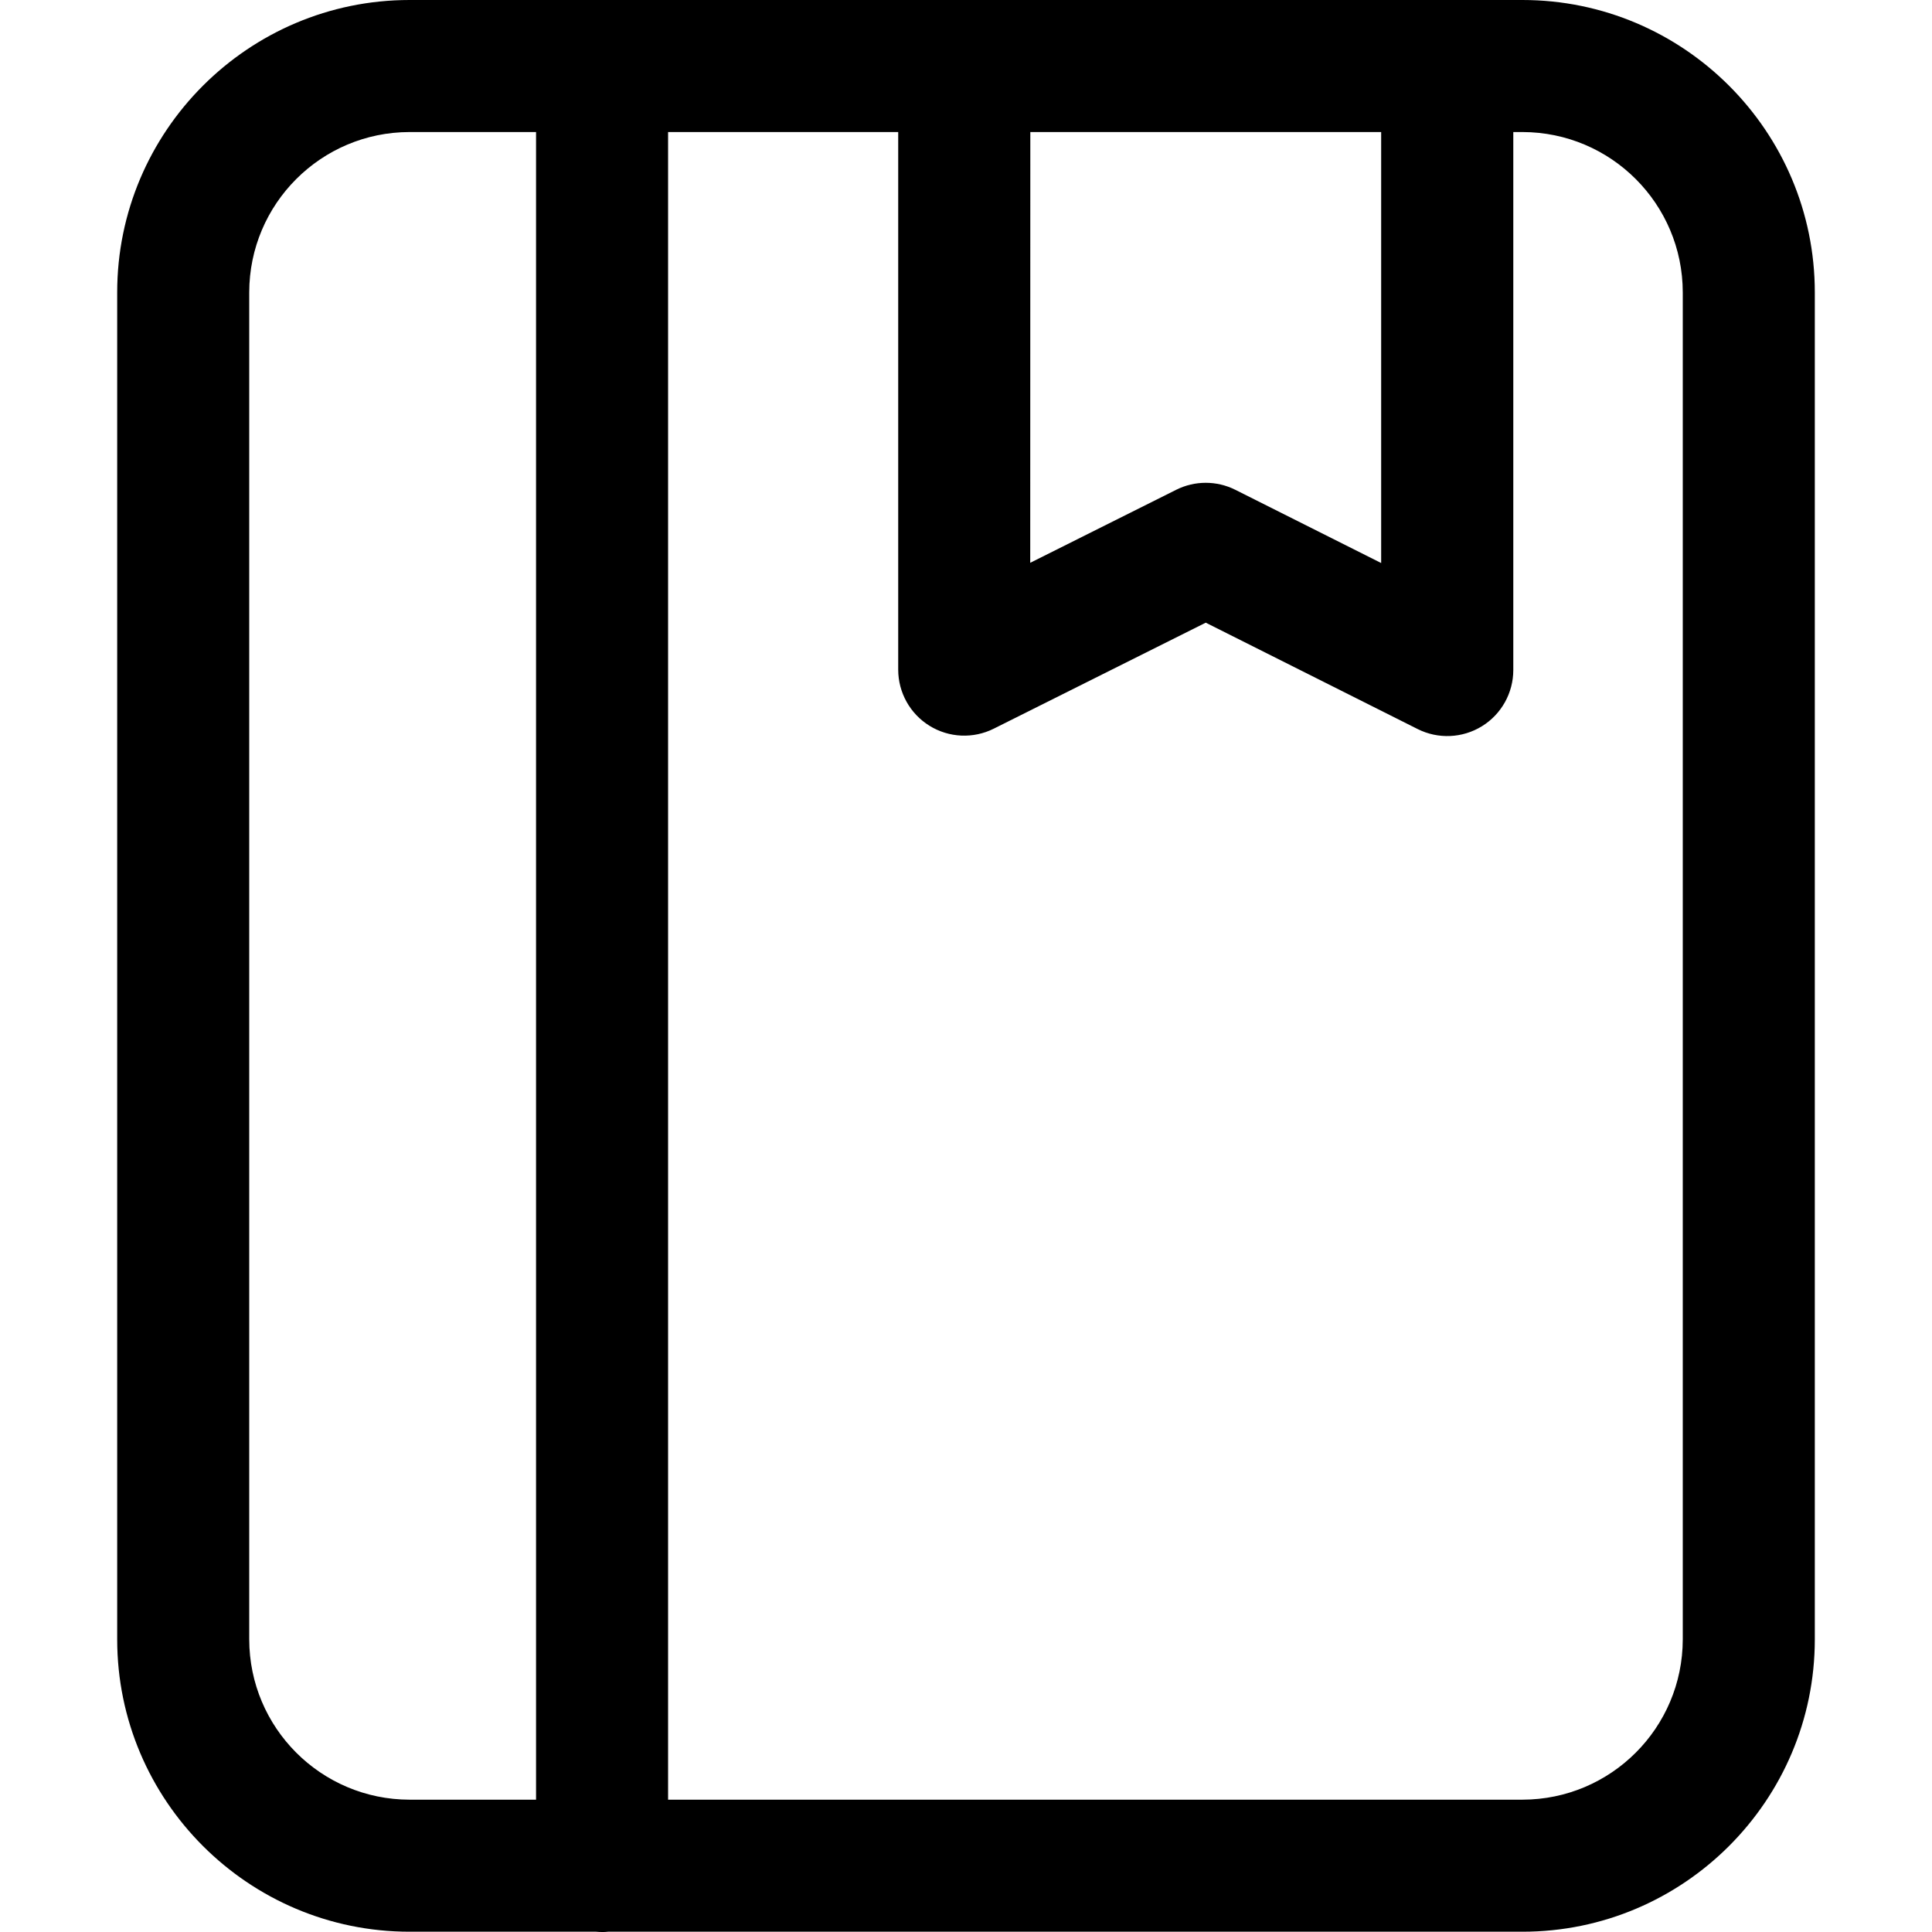
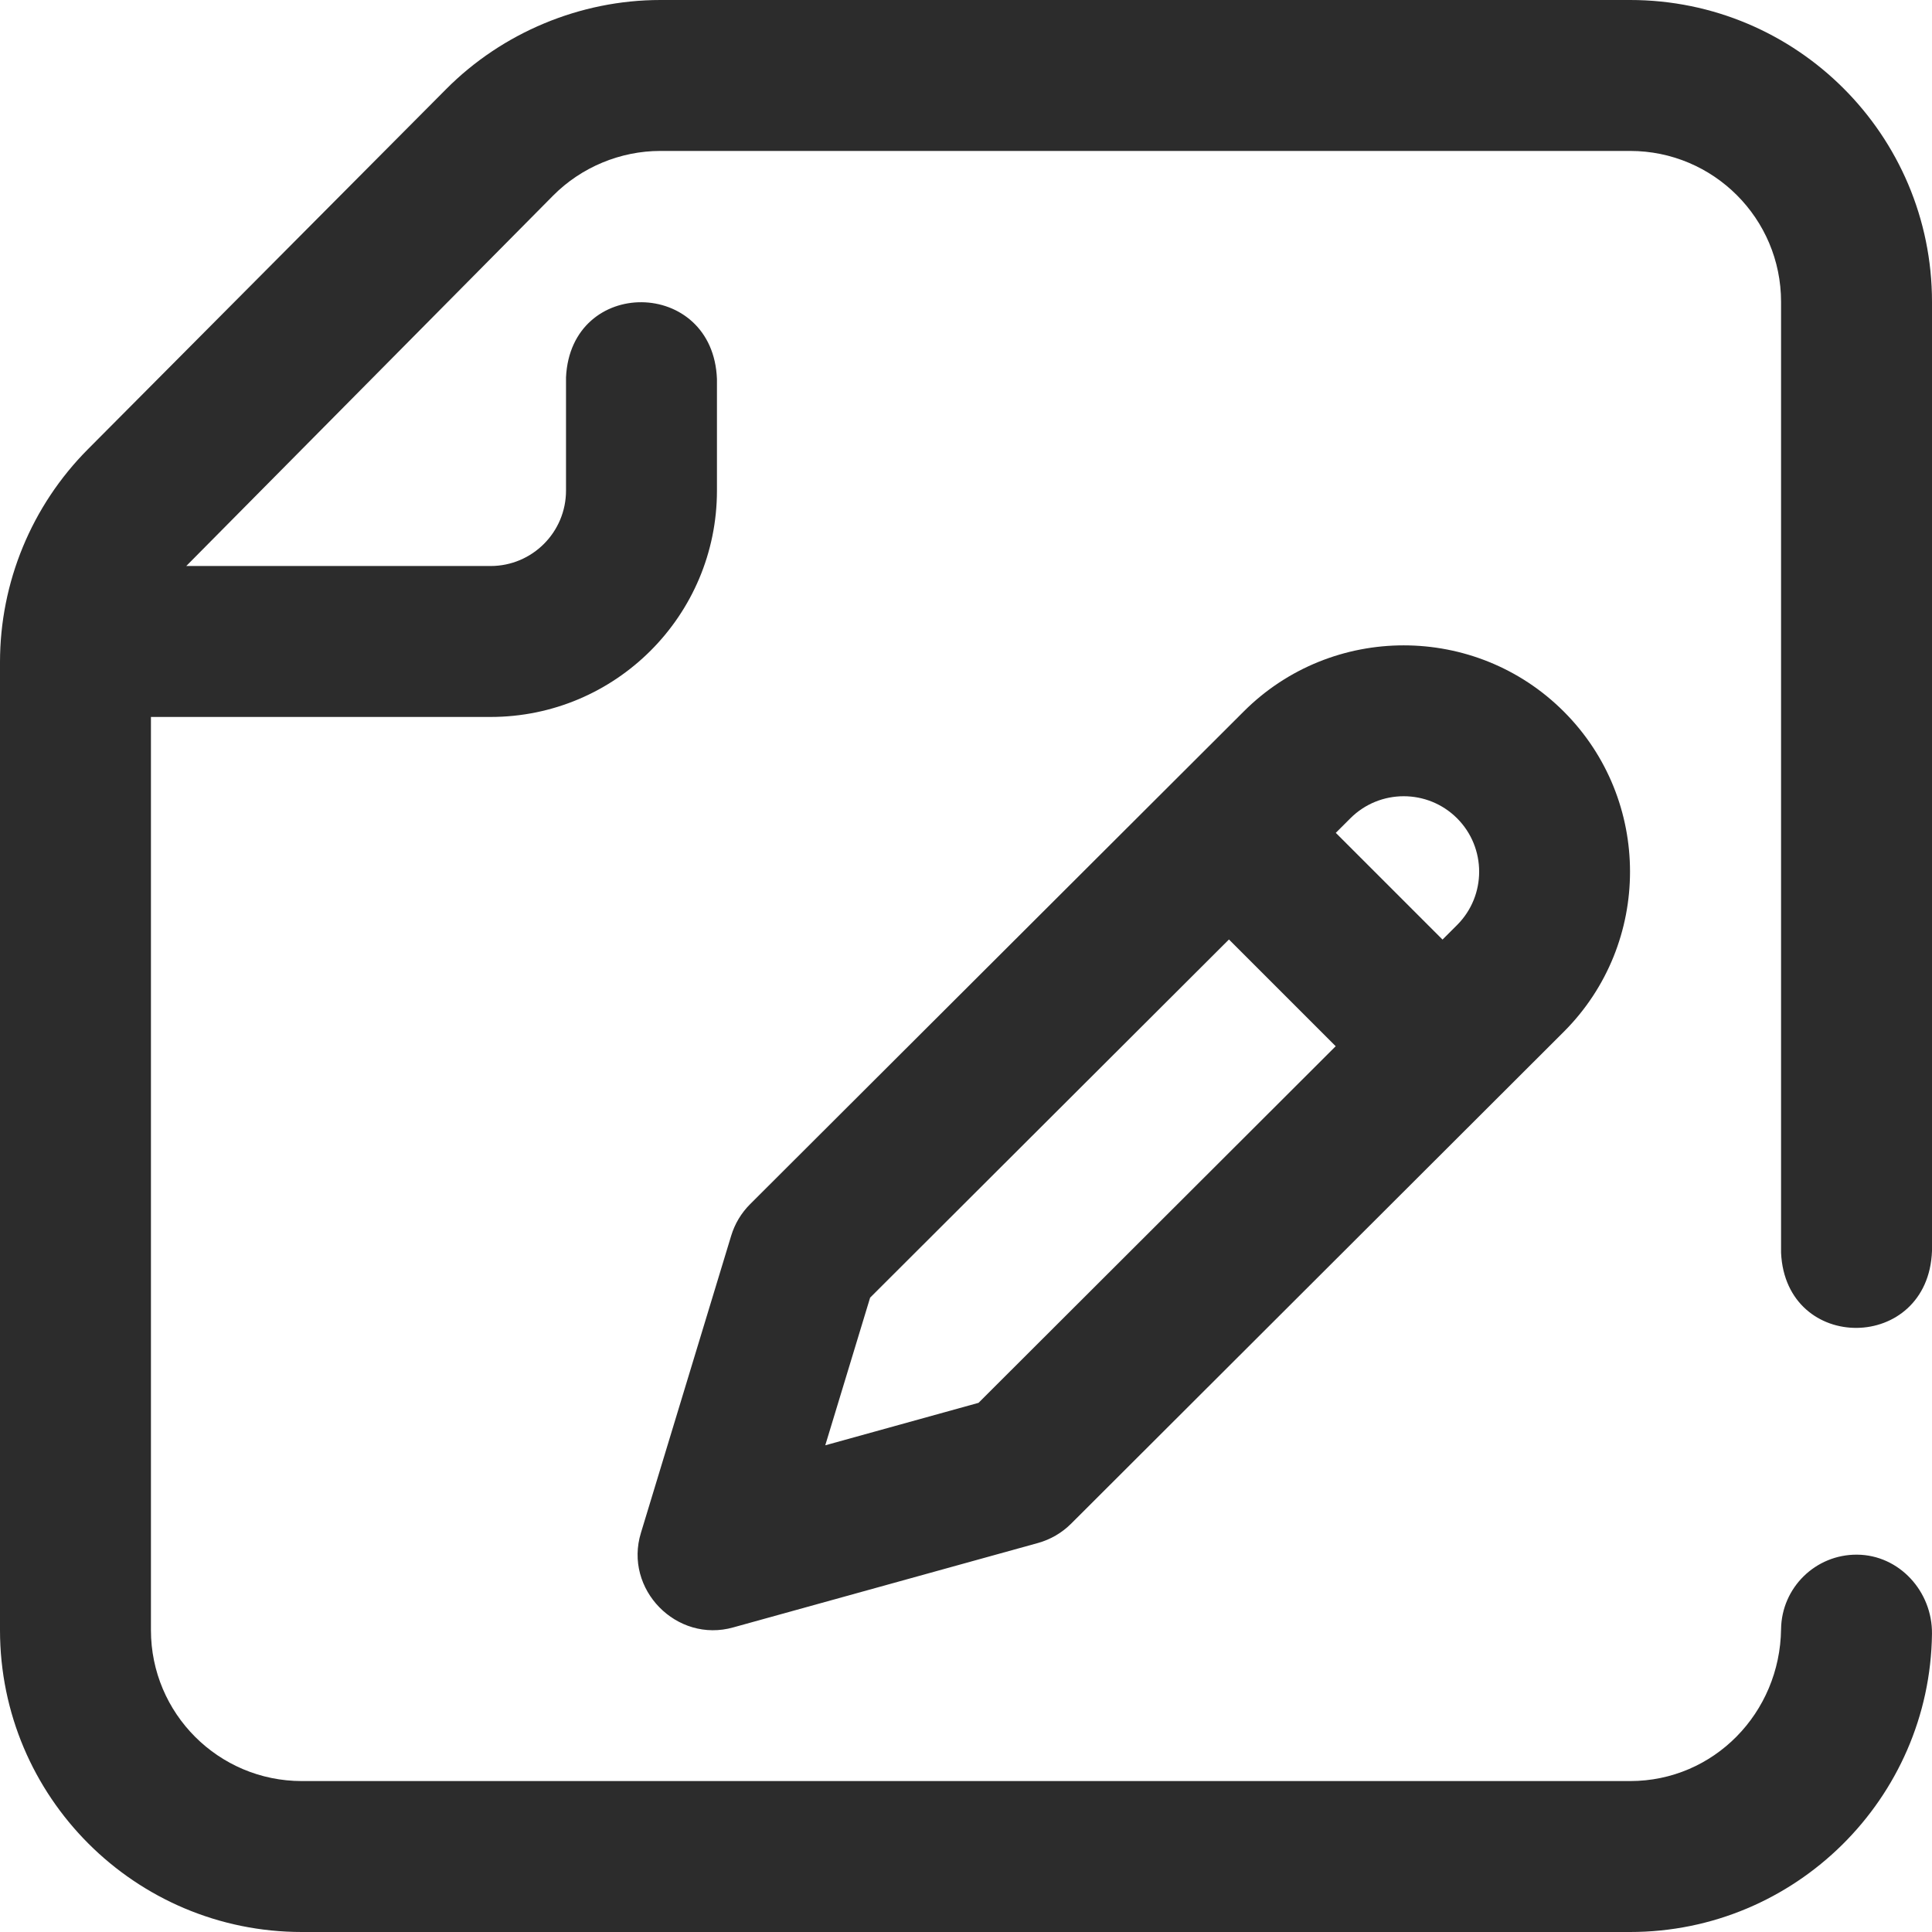
- <svg xmlns="http://www.w3.org/2000/svg" t="1713354377724" class="icon" viewBox="0 0 1024 1024" version="1.1" p-id="14561" width="128" height="128">
-   <path d="M806.925 0H217.075c-85.438 0-154.961 69.512-154.961 154.961V868.889c0 85.448 69.522 154.961 154.961 154.961h98.885q1.56 0.15 3.149 0.15c1.07 0 2.119 0 3.159-0.15H806.925c85.438 0 154.961-69.512 154.961-154.961V154.961c0-85.448-69.522-154.961-154.961-154.961z m-260.834 69.982h185.953v228.432l-77.3-38.81a34.991 34.991 0 0 0-31.352 0l-77.35 38.69zM132.096 868.889V154.961a85.078 85.078 0 0 1 84.978-84.978h67.043V953.868H217.075a85.078 85.078 0 0 1-84.978-84.978z m759.807 0a85.078 85.078 0 0 1-84.978 84.978H354.1V69.982h121.969v284.928a34.991 34.991 0 0 0 50.647 31.302L639.068 330.026l112.321 56.386a34.991 34.991 0 0 0 50.687-31.272V69.982H806.925a85.078 85.078 0 0 1 84.978 84.978z" fill="#000000" p-id="14562" />
+ <svg xmlns="http://www.w3.org/2000/svg" t="1713398562411" class="icon" viewBox="0 0 1024 1024" version="1.1" p-id="10057" width="128" height="128">
+   <path d="M659.174 377.122L397.566 638.24a39.988 39.988 0 0 0-10.016 16.686l-47.824 157.45c-9.258 29.954 18.924 58.678 48.952 50.172l161.45-44.722a40.016 40.016 0 0 0 17.584-10.242l261.142-260.73c46.788-46.788 46.788-122.916 0-169.706-46.79-46.788-122.918-46.788-169.68-0.026z m-140.542 366.416l-81.222 22.5 23.772-78.262 190.19-189.834 56.578 56.578z m253.674-253.276l-7.744 7.732-56.568-56.568 7.724-7.708c15.594-15.596 40.972-15.596 56.566 0 15.596 15.594 15.596 40.97 0.022 56.544zM944 664V160c0-44.182-35.818-80-80-80H349.974c-21.172 0-41.87 8.62-56.784 23.648L98.722 300H260c22.092 0 40-17.908 40-40v-60c2.518-53.596 78.012-52.878 80 0.958V260c0 66.274-53.726 120-120 120H80v484c0 44.182 35.818 80 80 80h704c44.388 0 79.434-36.138 80.004-80.522 0.282-21.938 18.224-39.62 40.262-39.476 22.418 0.146 39.996 19.562 39.722 41.98C1022.924 953.296 951.564 1024 864 1024H160c-88.366 0-160-71.634-160-160V350.968a160 160 0 0 1 46.568-112.842l189.838-190.828C266.234 17.24 307.628 0 349.974 0H864c88.366 0 160 71.634 160 160v503.042c-2.008 53.878-77.504 54.512-80 0.958z" p-id="10058" fill="#2c2c2c" />
</svg>
